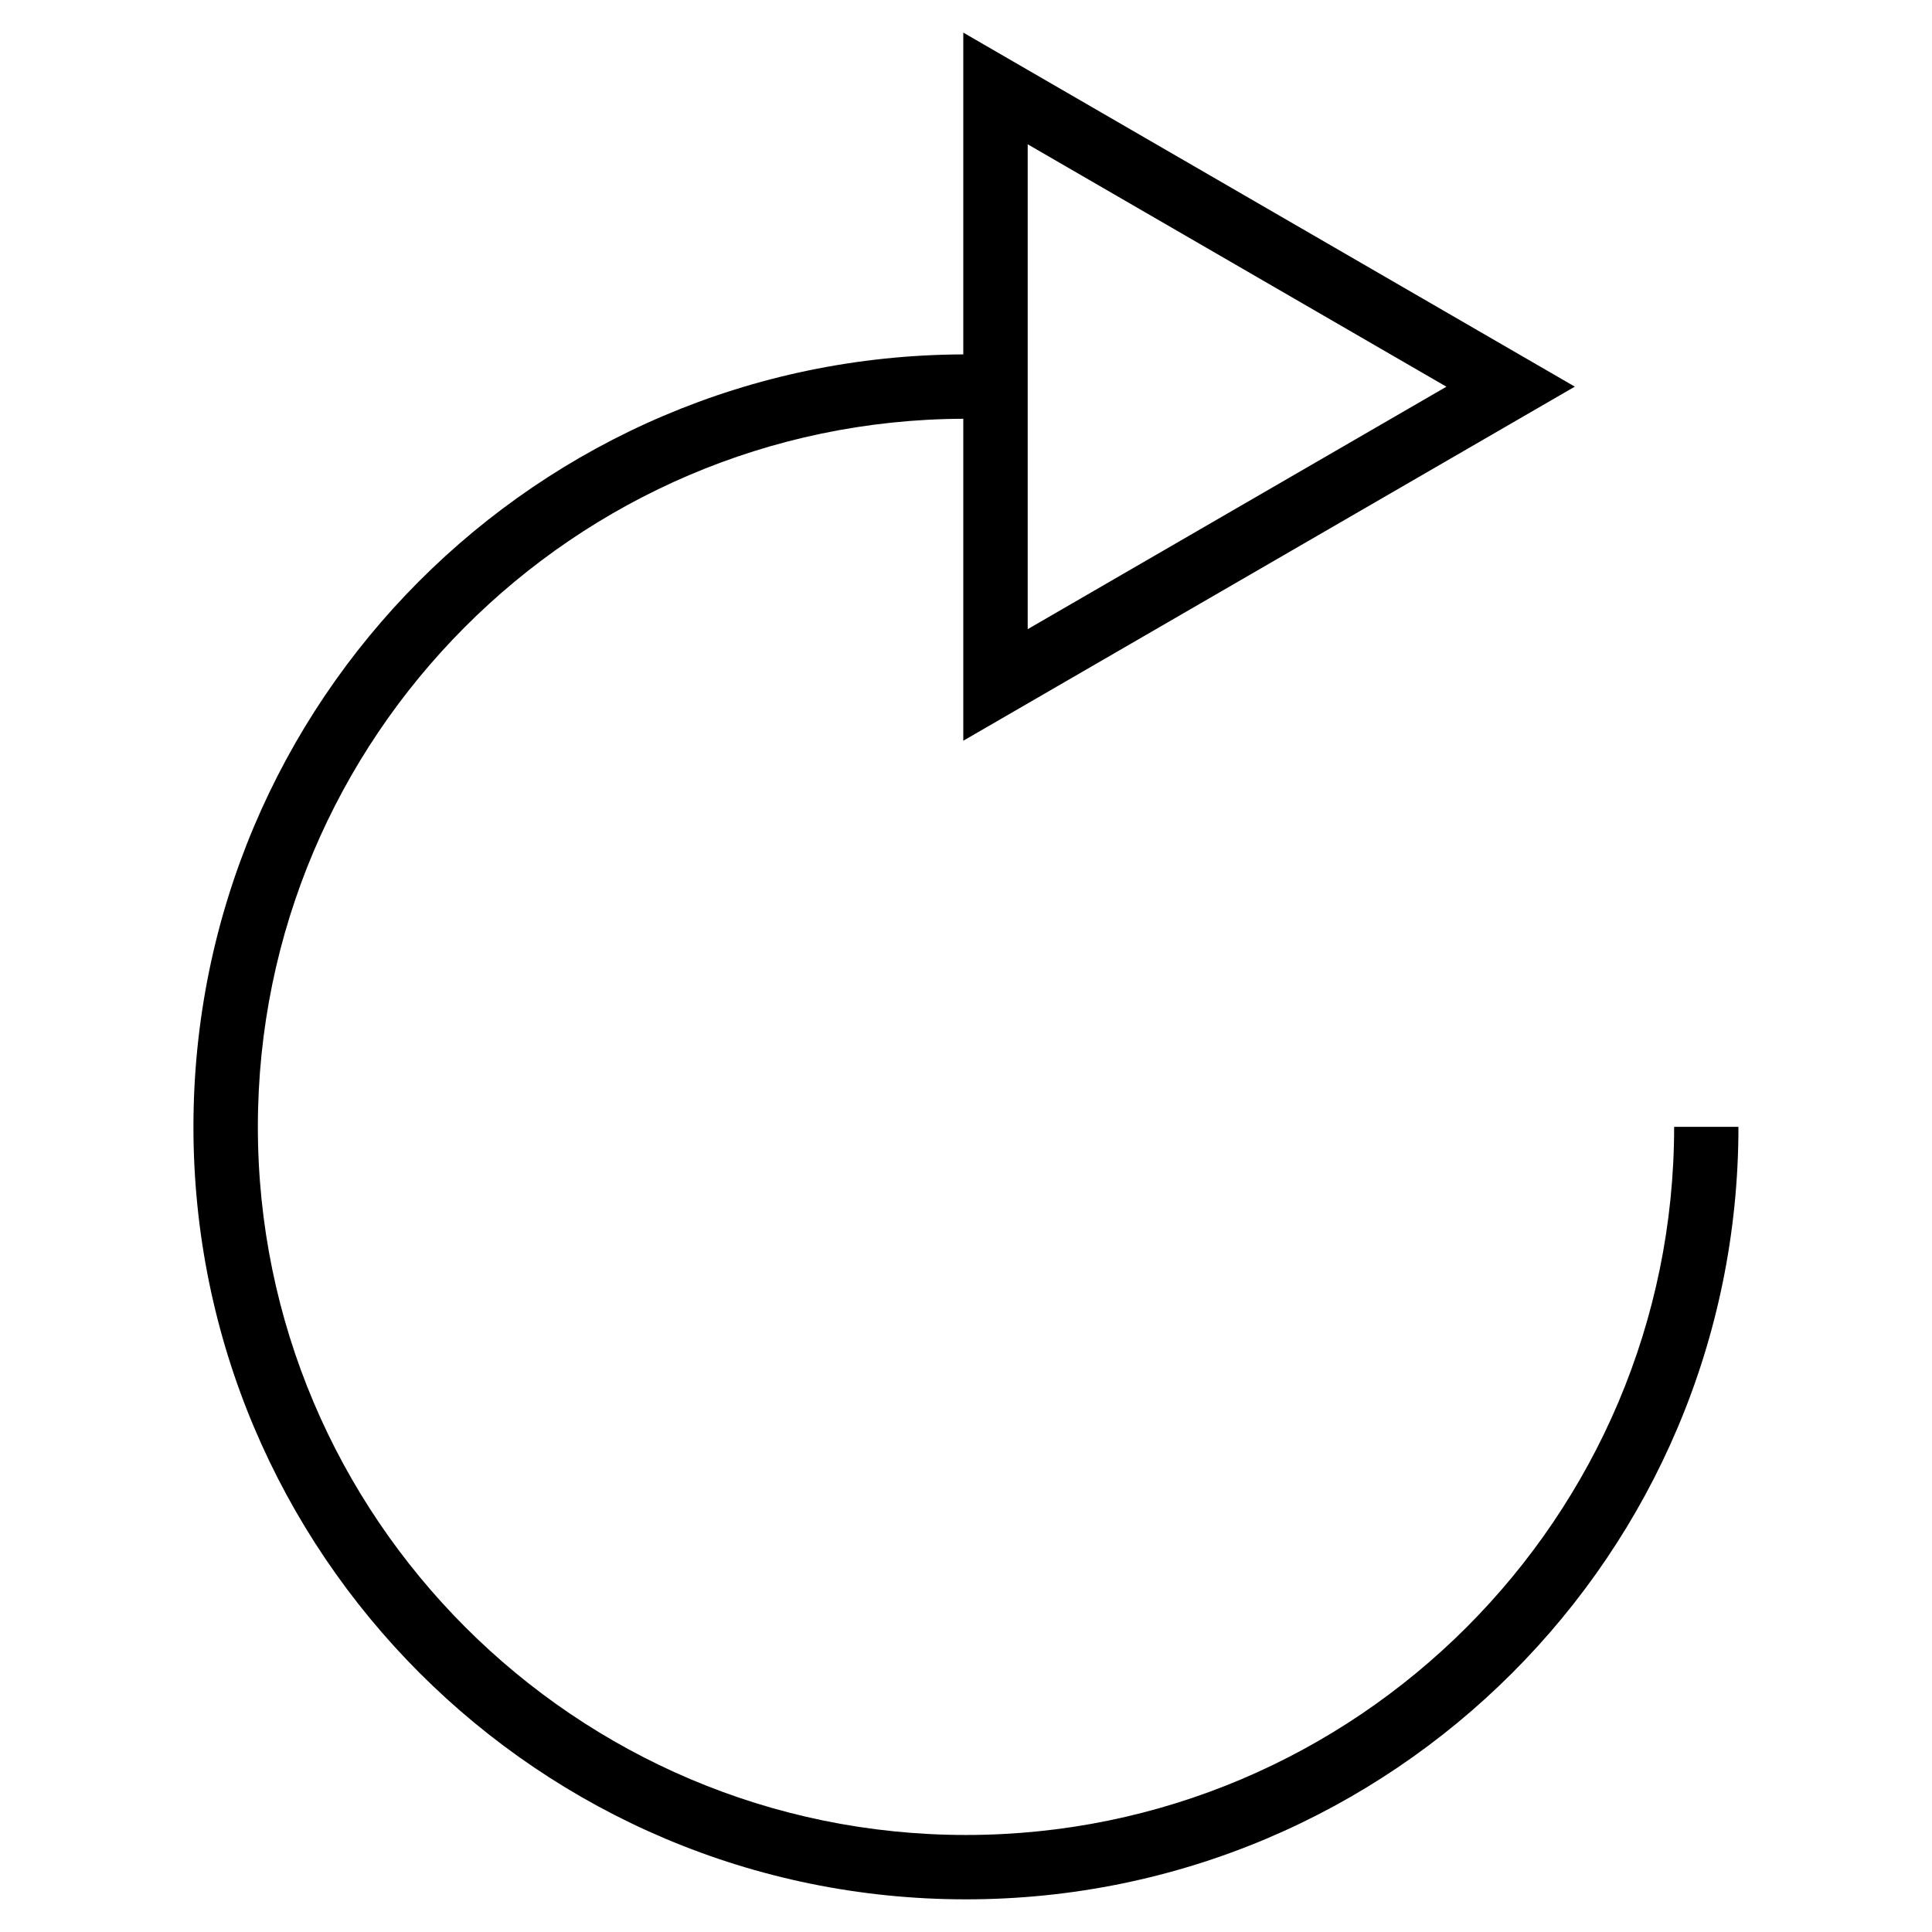
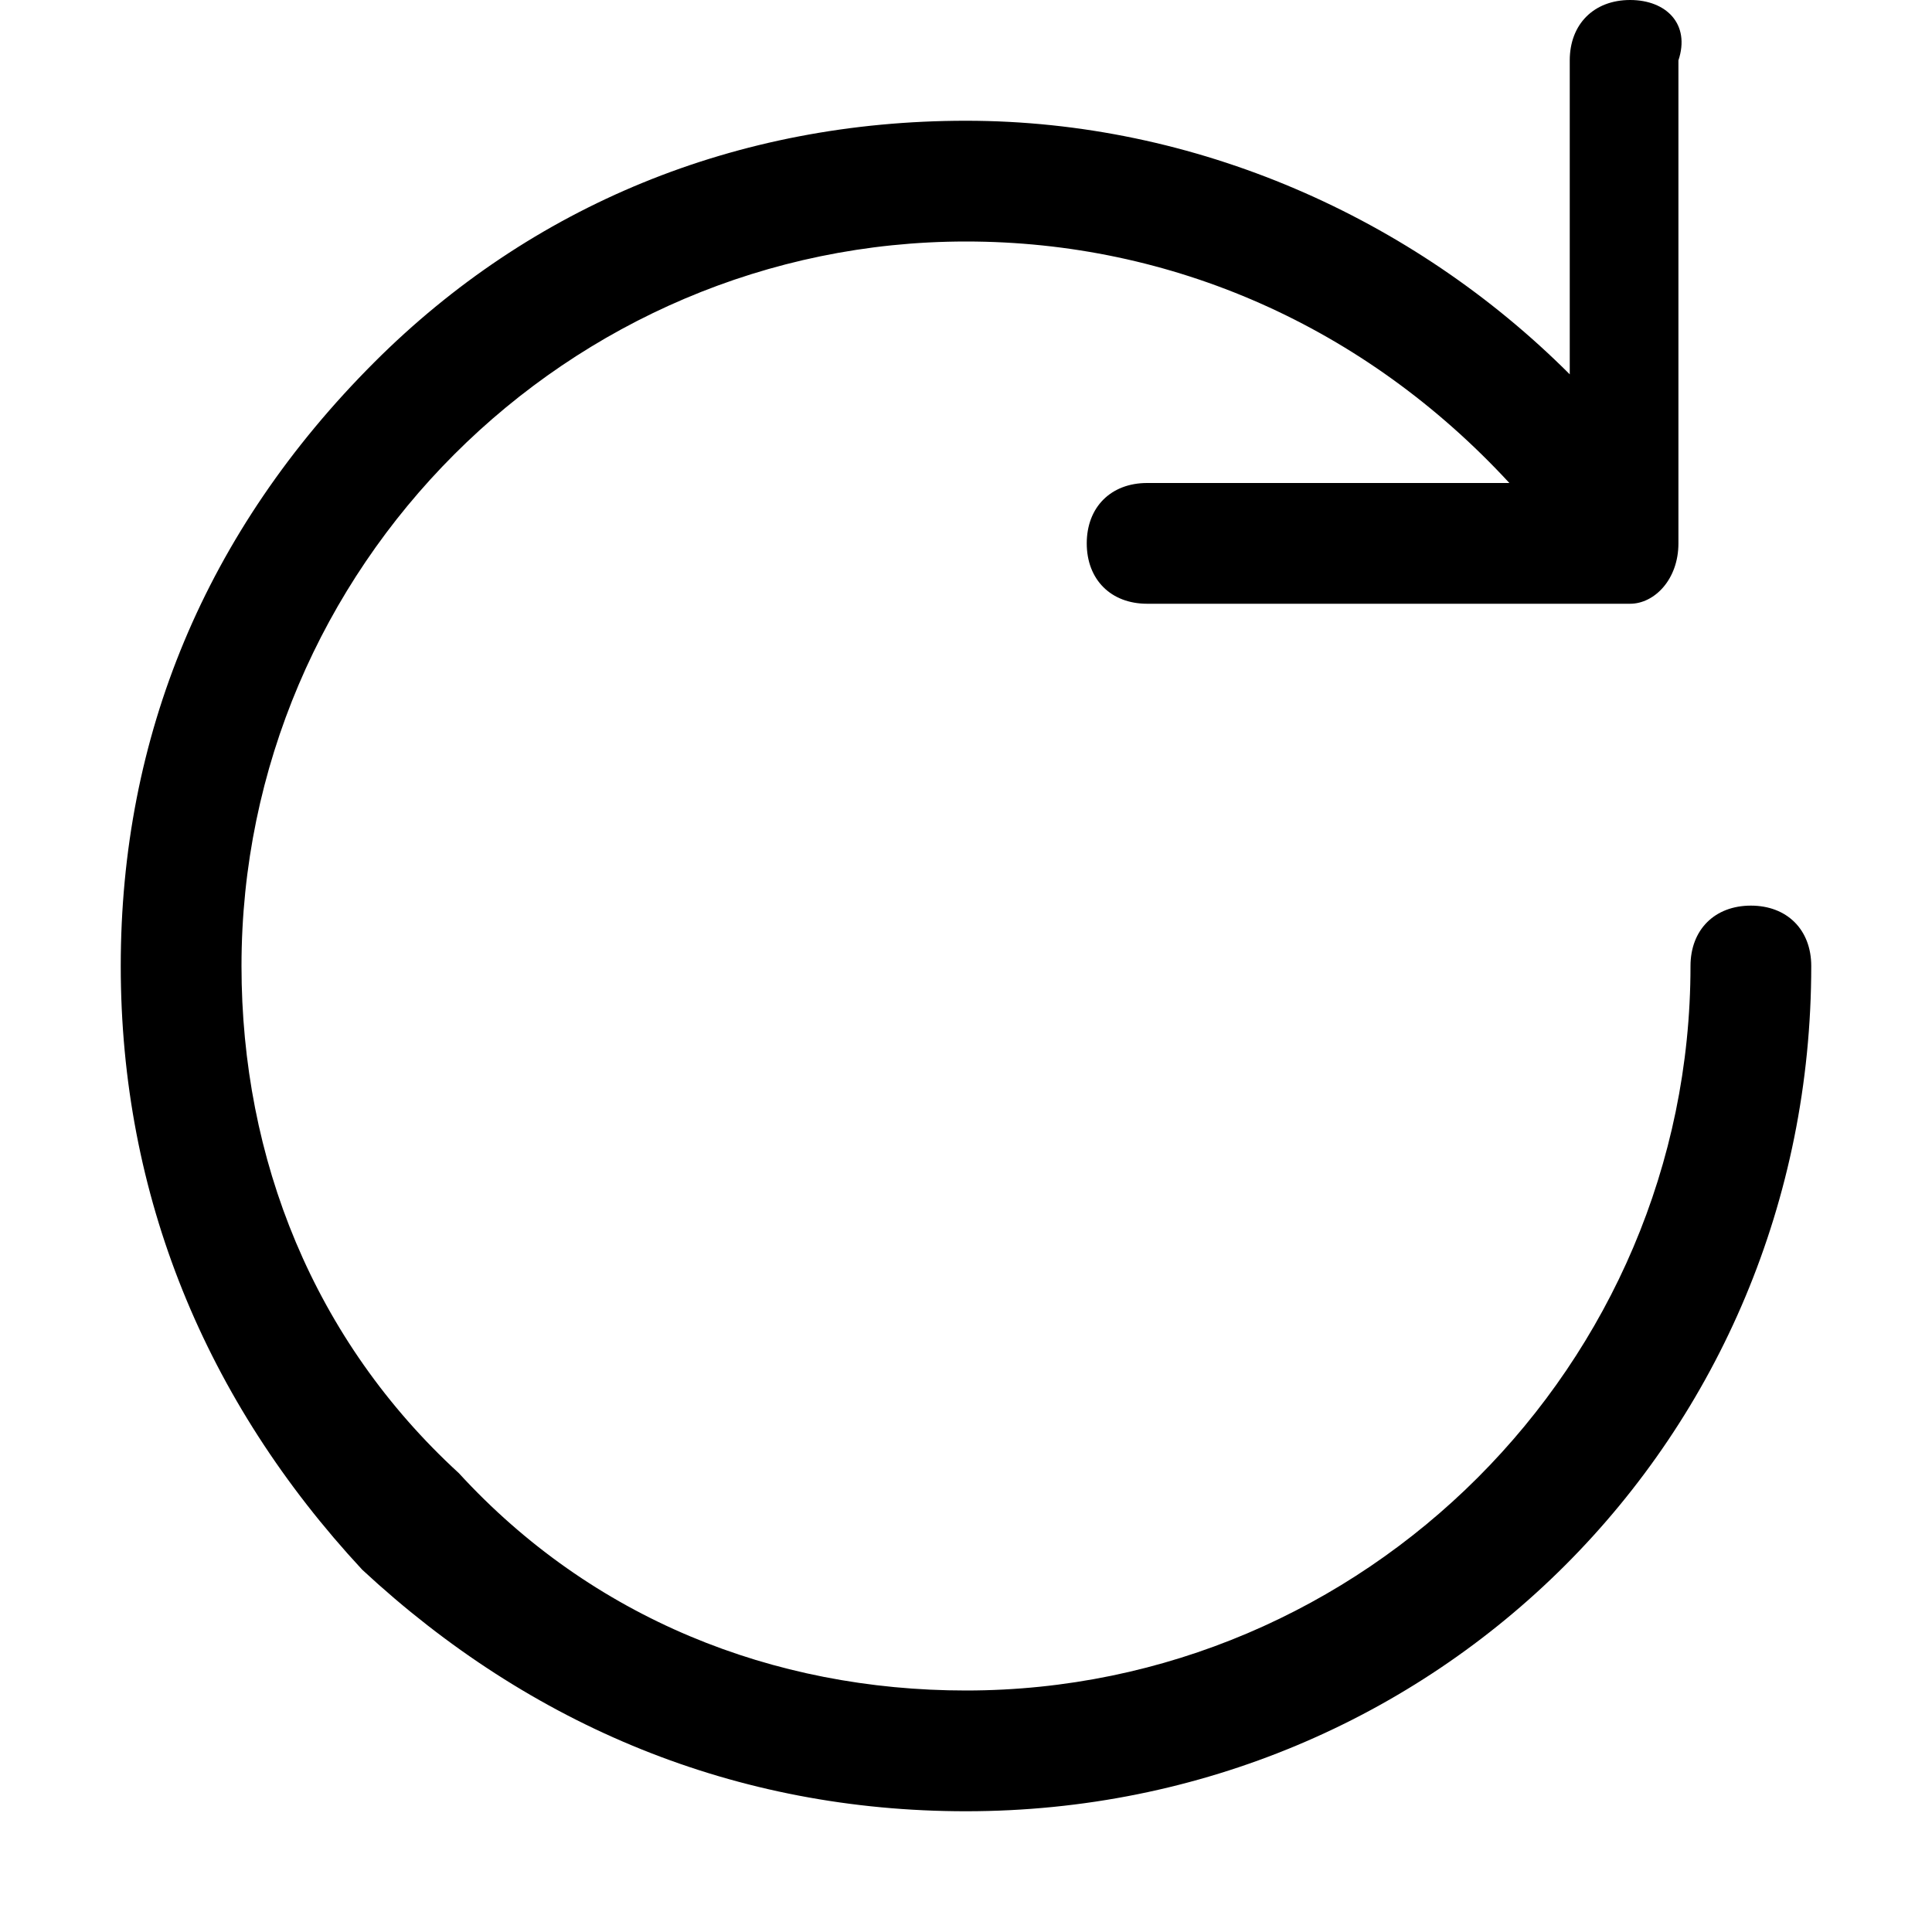
- <svg xmlns="http://www.w3.org/2000/svg" version="1.1" width="32" height="32" viewBox="0 0 32 32">
-   <g id="icomoon-ignore">
- </g>
-   <path d="M27.729 18.664c0 6.467-5.261 11.729-11.729 11.729s-11.729-5.261-11.729-11.729c0-6.452 5.237-11.703 11.684-11.728v5.333l10.129-5.865-10.129-5.864v5.33c-7.047 0.024-12.751 5.741-12.751 12.794 0 7.065 5.727 12.795 12.795 12.795 7.066 0 12.795-5.73 12.795-12.795h-1.066zM17.022 2.39l6.935 4.015-6.935 4.016v-8.030z" fill="#000000" />
+ <svg xmlns="http://www.w3.org/2000/svg" version="1.1" id="Calque_1" x="0px" y="0px" viewBox="0 0 16 16" style="enable-background:new 0 0 16 16;" xml:space="preserve">
+   <path d="M14.5,7.5C14.2,7.5,14,7.7,14,8c0,3.3-2.7,6-6,6c0,0,0,0,0,0c-1.6,0-3.1-0.6-4.2-1.8C2.6,11.1,2,9.6,2,8c0-3.3,2.7-6,6-6  c0,0,0,0,0,0c1.7,0,3.3,0.7,4.5,2h-3C9.2,4,9,4.2,9,4.5S9.2,5,9.5,5h4c0,0,0,0,0,0c0,0,0,0,0,0c0.2,0,0.4-0.2,0.4-0.5v-4  C14,0.2,13.8,0,13.5,0S13,0.2,13,0.5v2.6C11.7,1.8,9.9,1,8,1c0,0,0,0,0,0C6.1,1,4.4,1.7,3.1,3C1.7,4.4,1,6.1,1,8c0,1.9,0.7,3.6,2,5  C4.4,14.3,6.1,15,8,15c0,0,0,0,0,0c3.9,0,7-3.1,7-7C15,7.7,14.8,7.5,14.5,7.5z" />
</svg>
